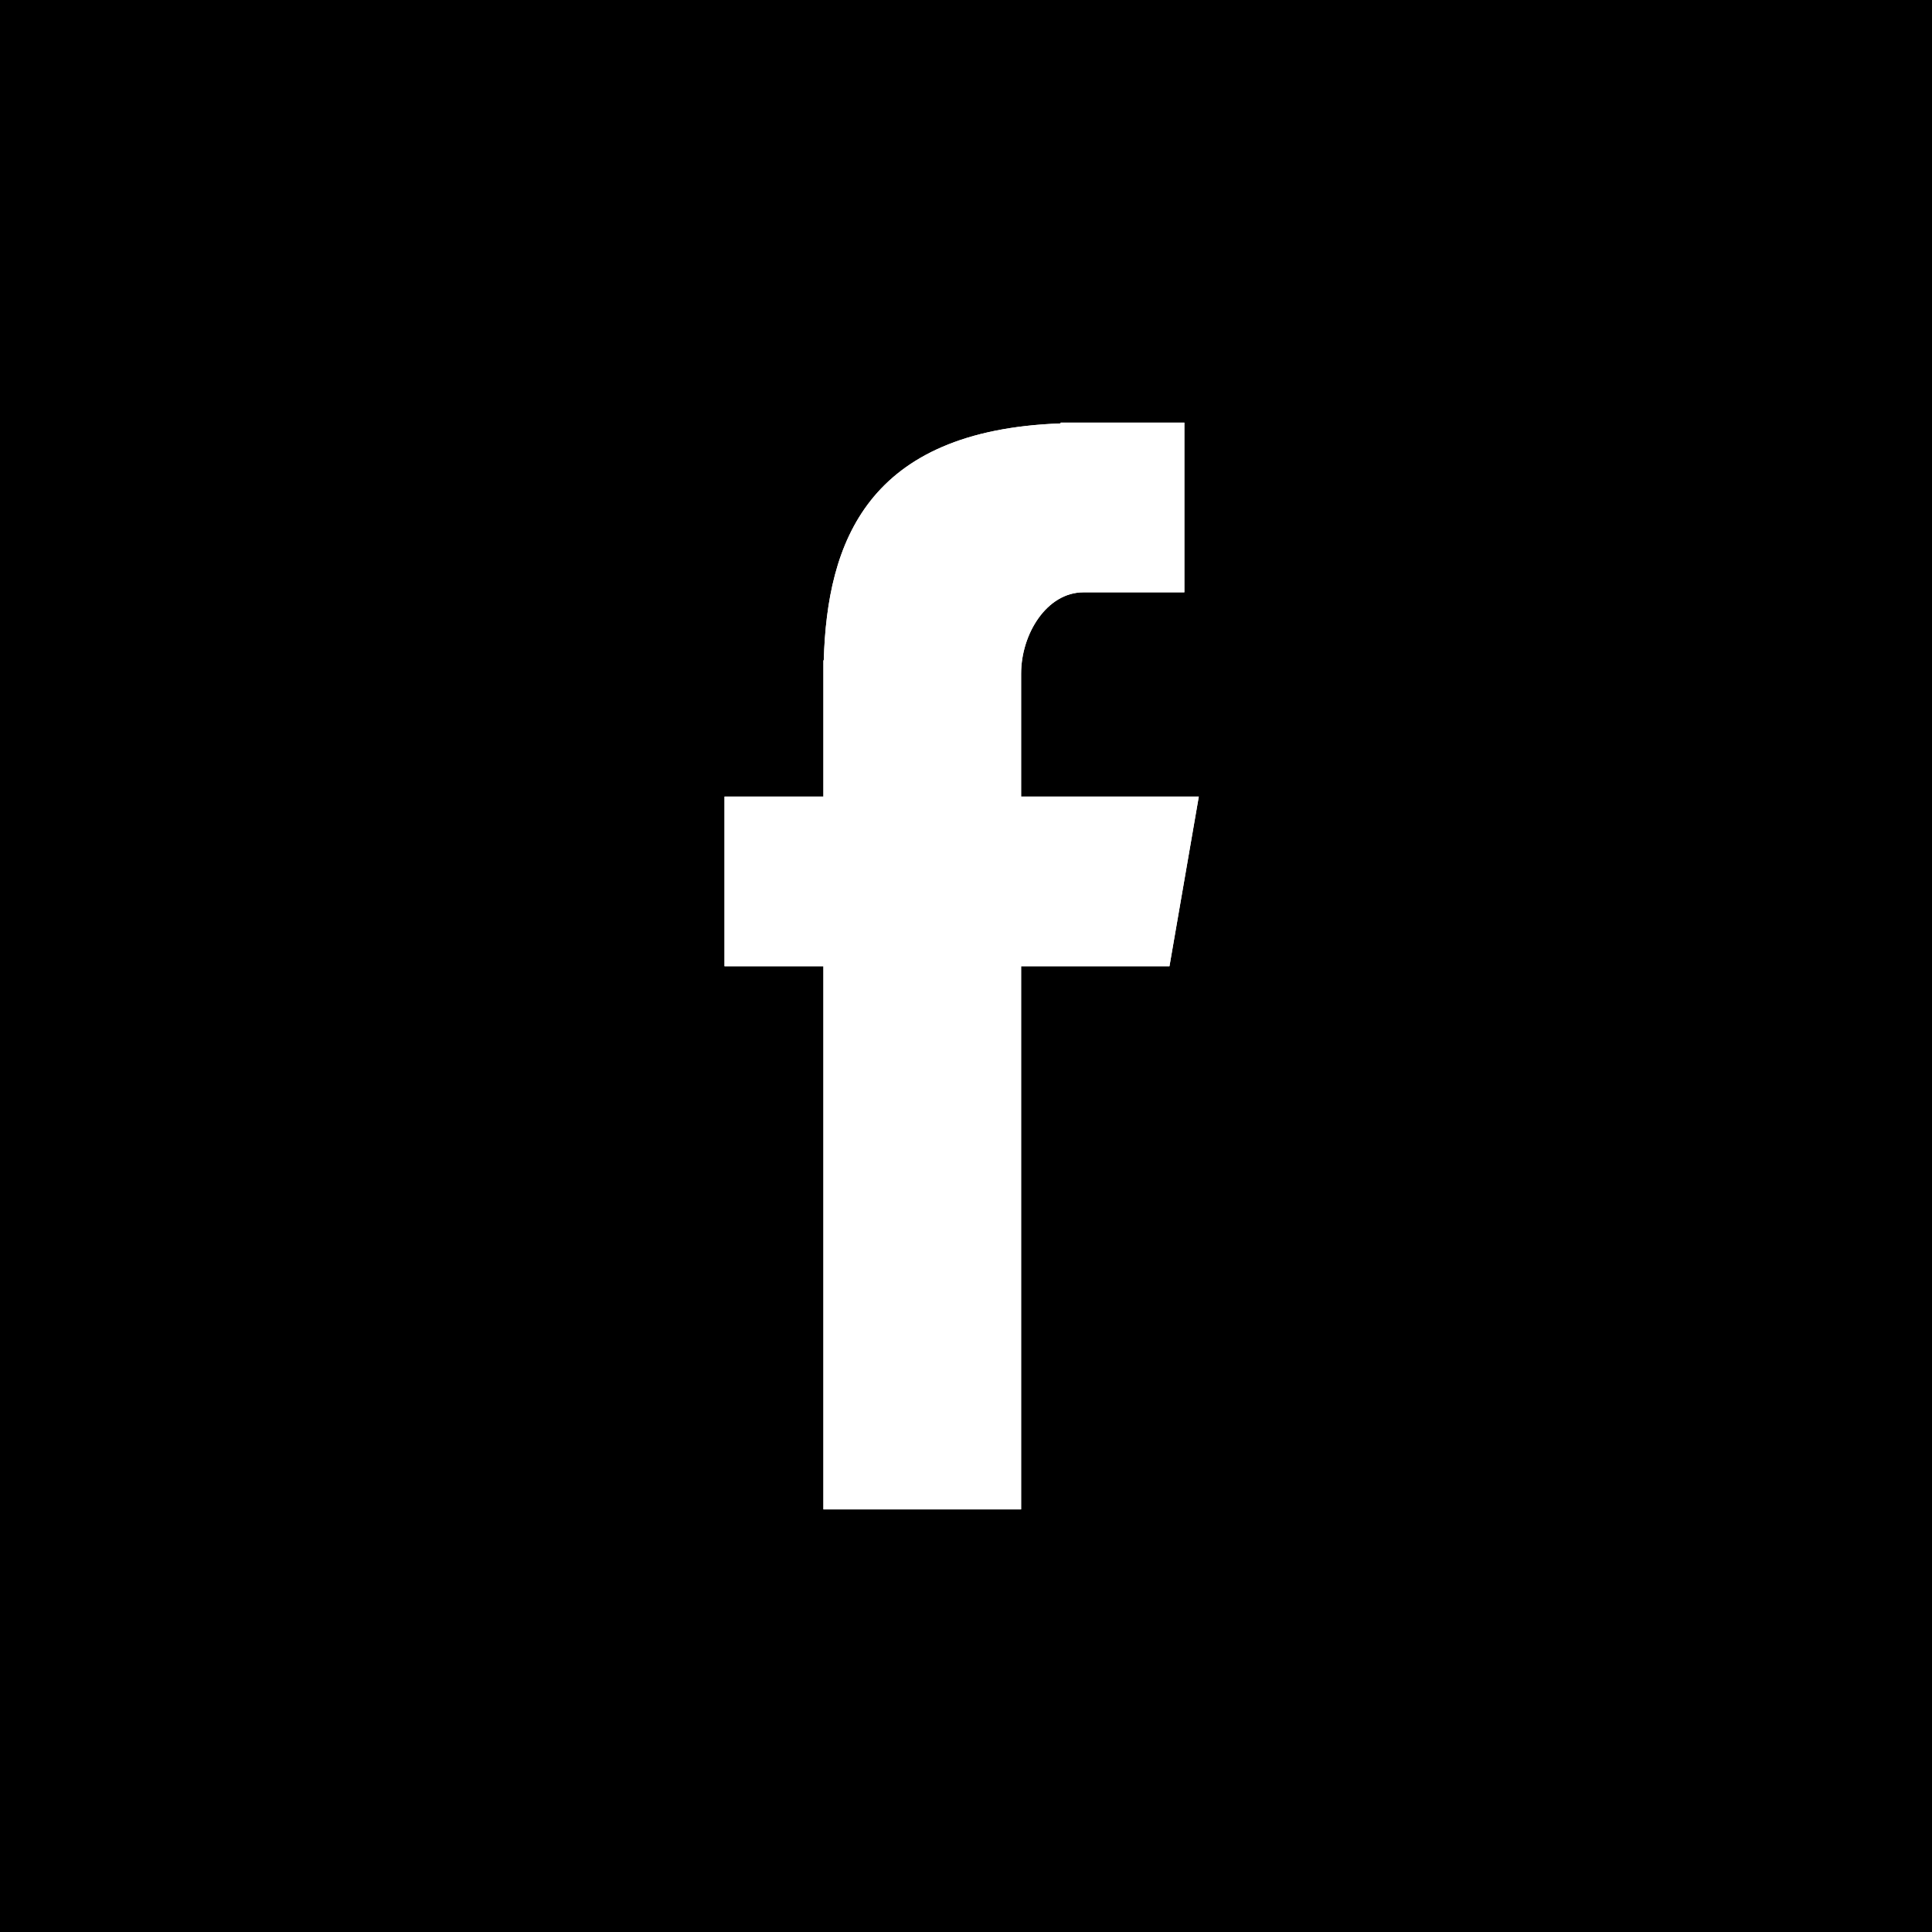
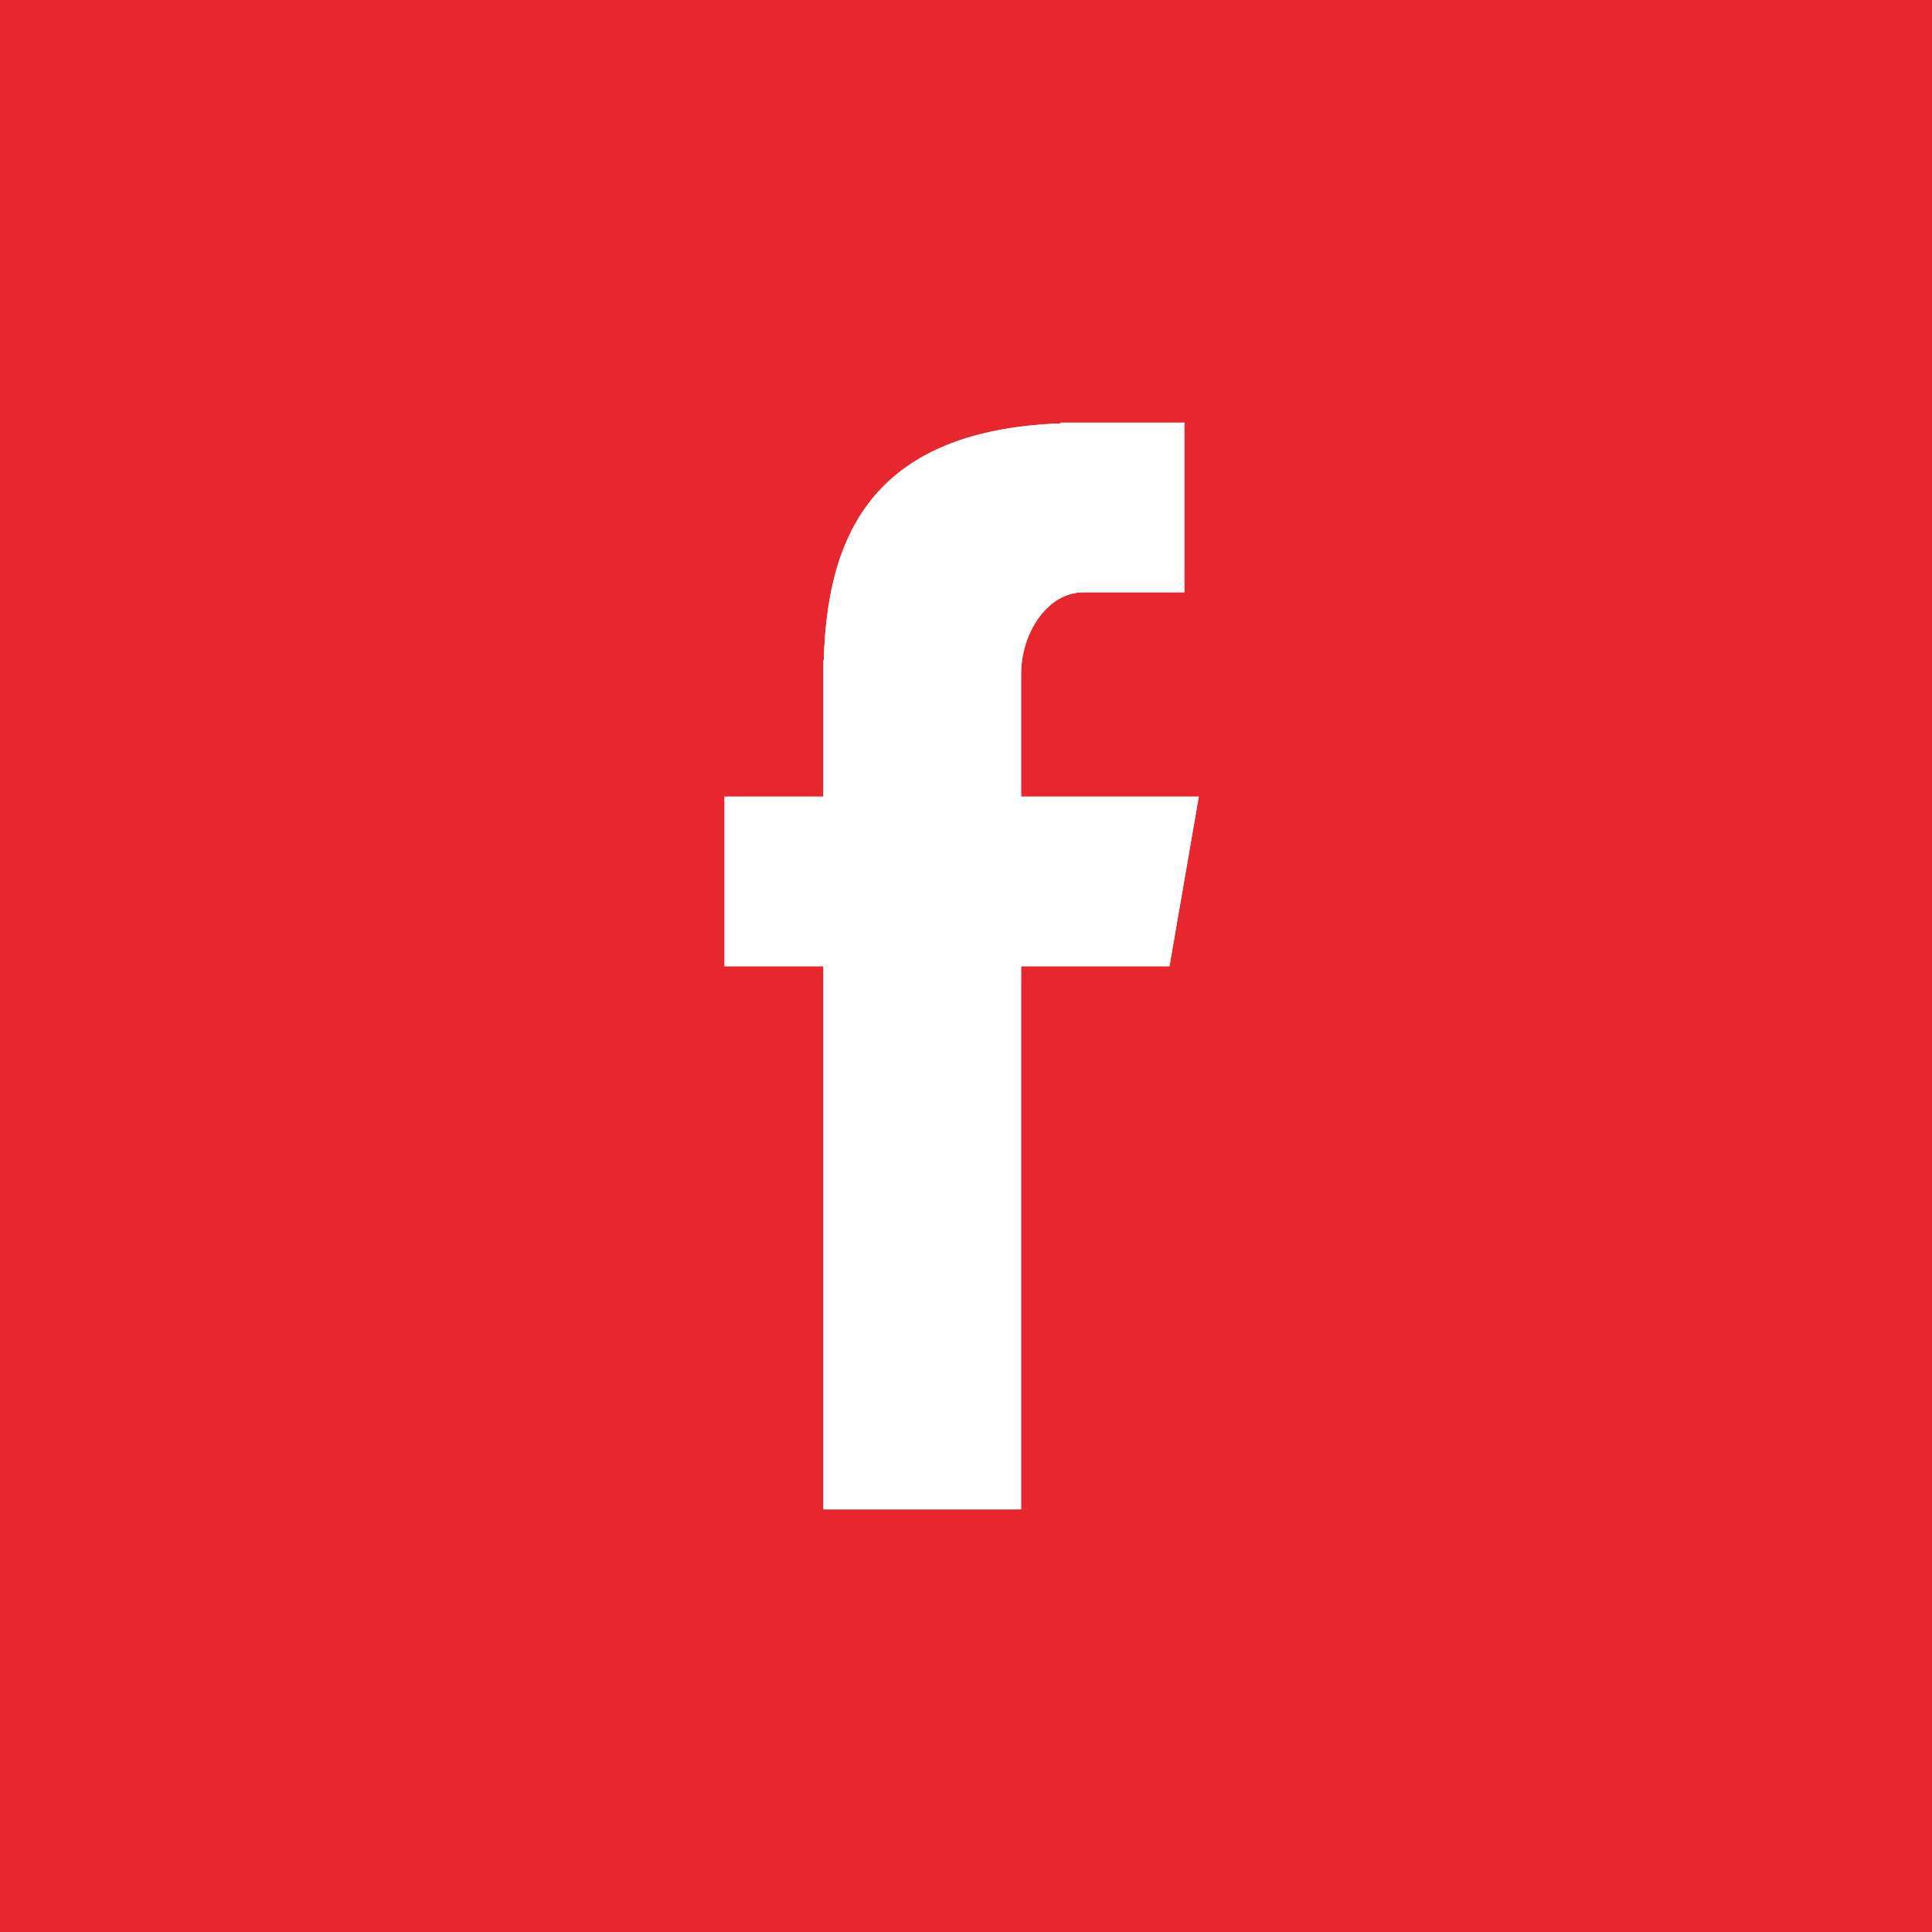
- <svg xmlns="http://www.w3.org/2000/svg" class="si659944a3a58456000f6e88f3b831c38594fe4265b2431b55272ee1191704543406458 svgIcon_1J7 filled_Qbi" viewBox="0 0 32 32" style="border-radius:50%">
+ <svg xmlns="http://www.w3.org/2000/svg" fill="#e7272d" class="si659944a3a58456000f6e88f3b831c38594fe4265b2431b55272ee1191704543406458 svgIcon_1J7 filled_Qbi" viewBox="0 0 32 32" style="border-radius:50%">
  <path class="outer_bDW" d="M32 0H0V32H32V0ZM16.913 25H13.638V16.004H12V13.194H13.638V10.937H13.644C13.701 8.986 14.36 7.129 17.567 7.013V7H19.617V9.811H17.945C17.338 9.811 16.913 10.5 16.913 11.157V13.194H19.856L19.37 16.004H16.913V25Z" fill-rule="evenodd" />
  <path d="M16,31 C24.284,31 31,24.284 31,16 C31,7.716 24.284,1 16,1 C7.716,1 1,7.716 1,16 C1,24.284 7.716,31 16,31 Z M16,32 C7.163,32 0,24.837 0,16 C0,7.163 7.163,0 16,0 C24.837,0 32,7.163 32,16 C32,24.837 24.837,32 16,32 Z" class="border_2yy" />
  <path class="logo_2gS" d="M13.638 25H16.913V16.004H19.37L19.856 13.194H16.913V11.157C16.913 10.5 17.338 9.811 17.945 9.811H19.617V7H17.567V7.013C14.36 7.129 13.701 8.986 13.644 10.937H13.638V13.194H12V16.004H13.638V25Z" style="color:#fff;fill:#fff" />
</svg>
